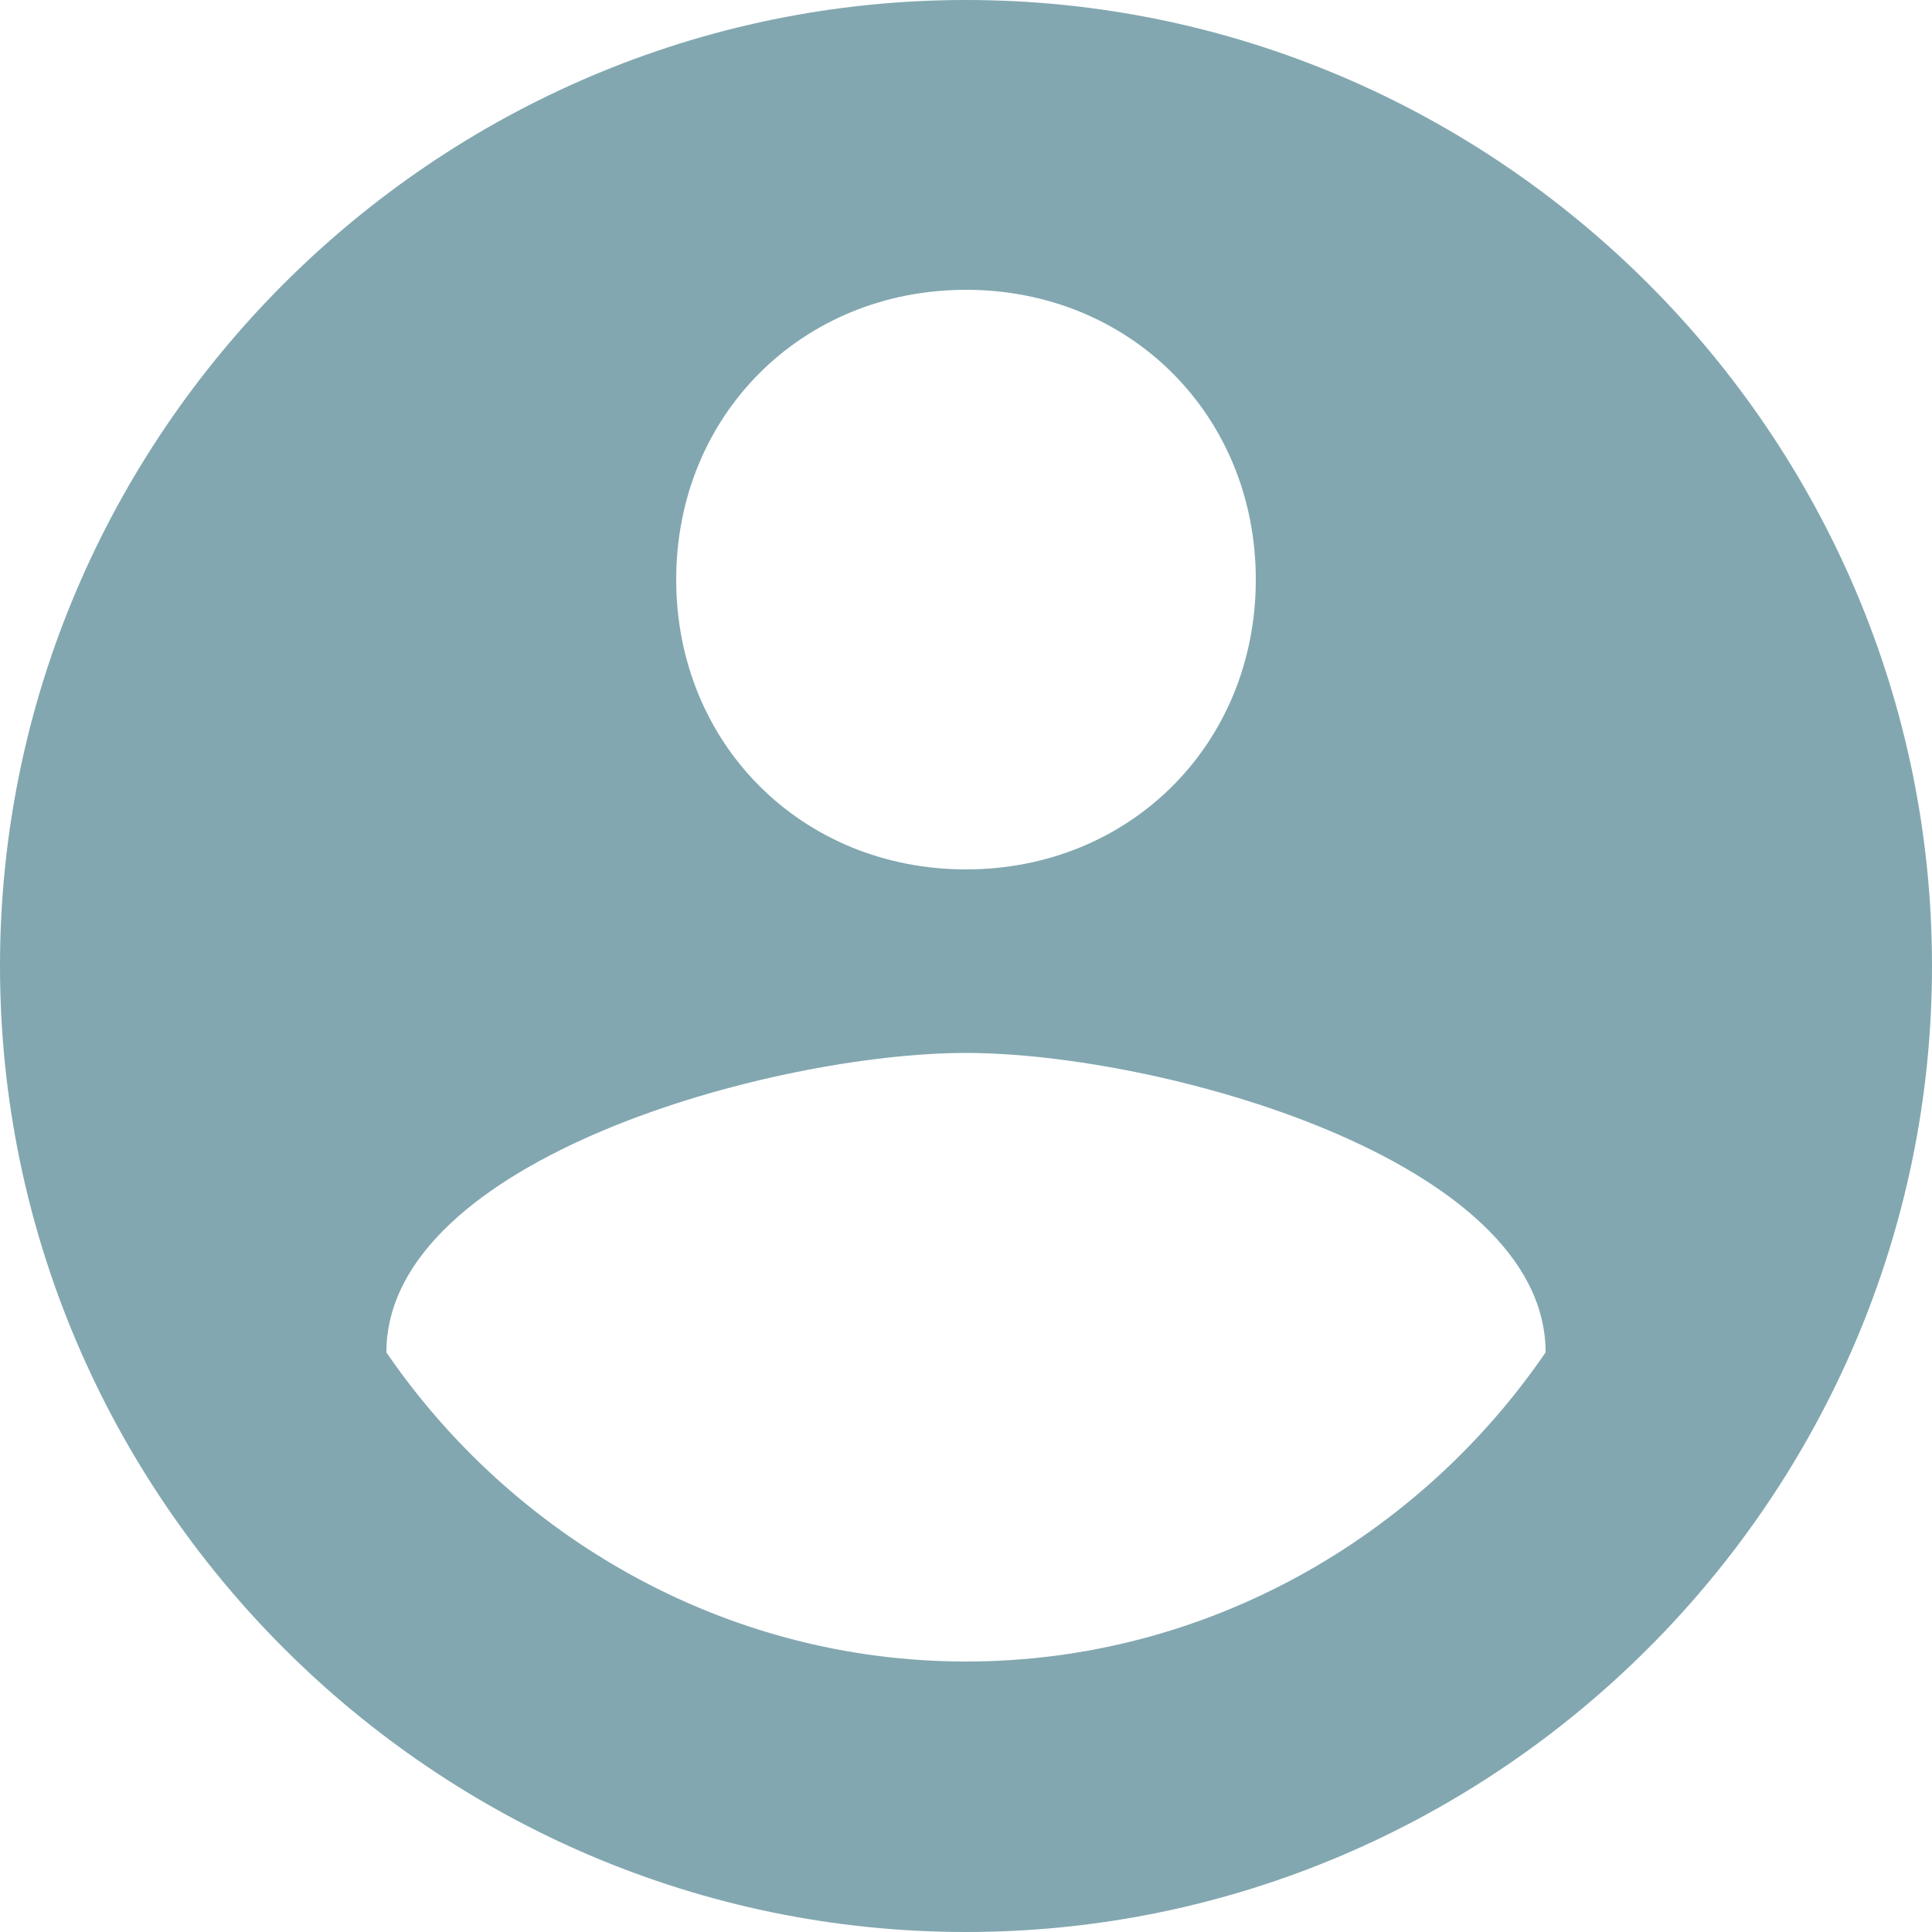
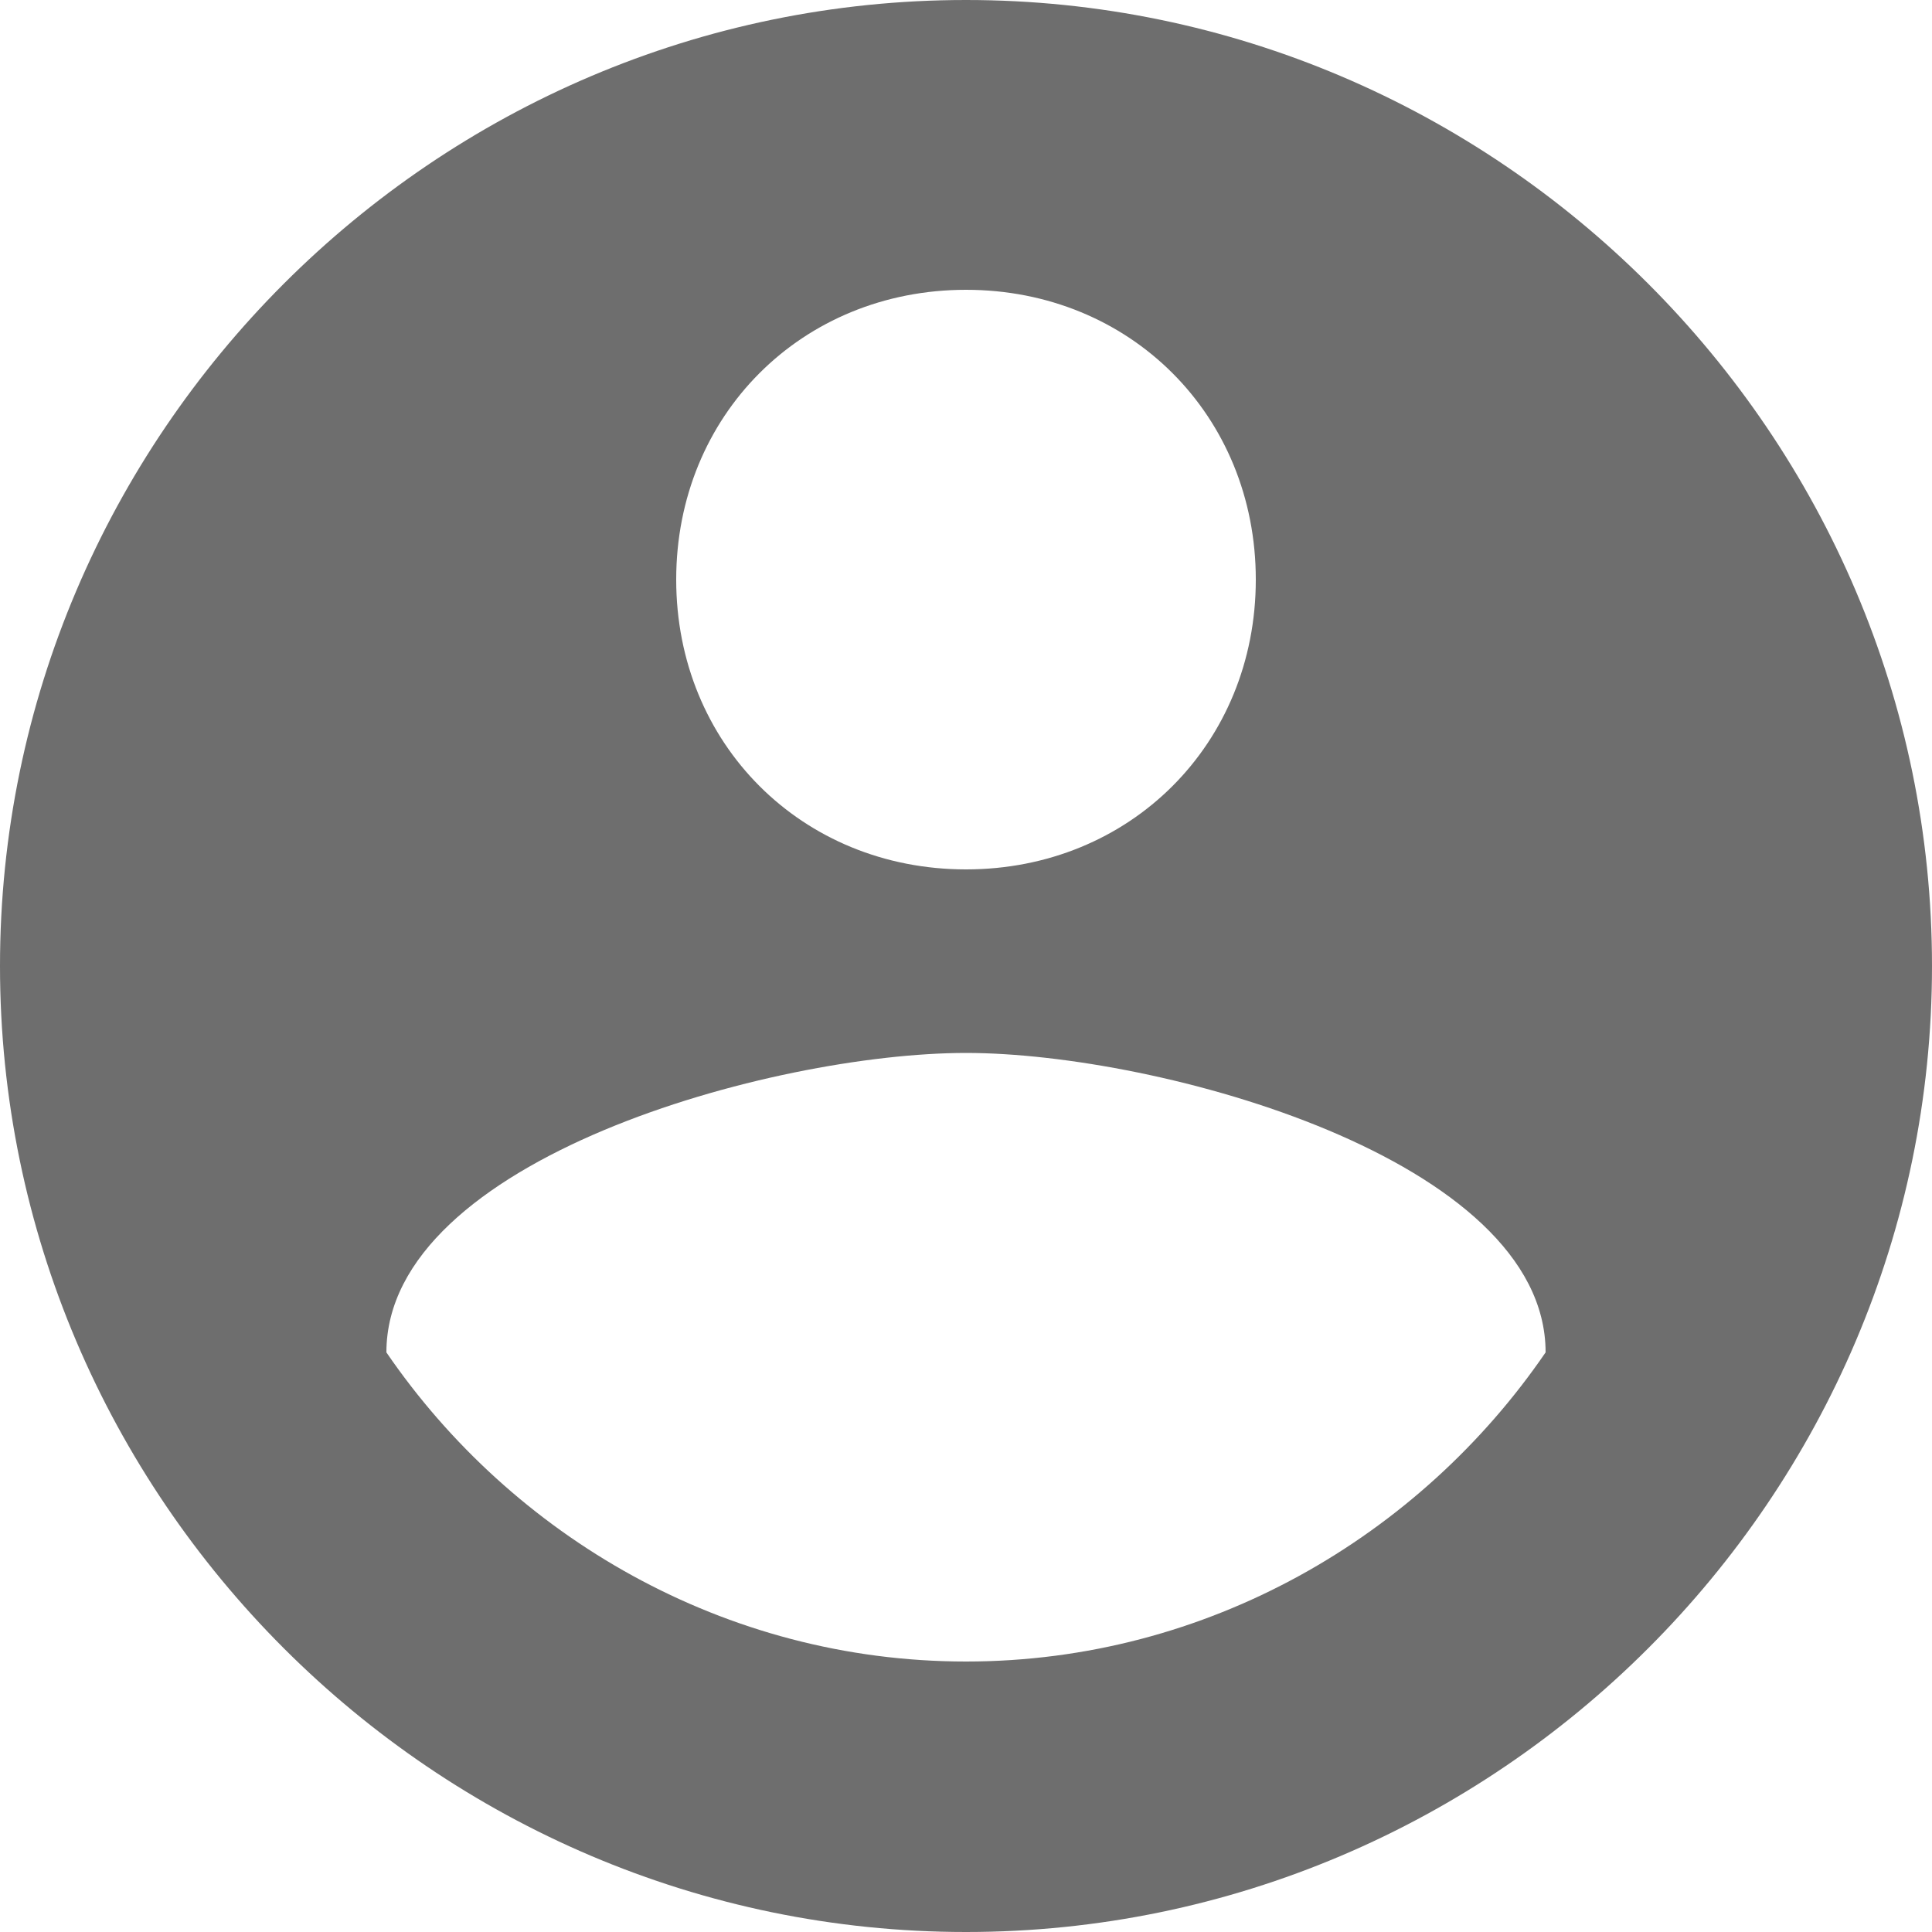
<svg xmlns="http://www.w3.org/2000/svg" width="20px" height="20px" viewBox="0 0 20 20" version="1.1">
  <defs />
  <g id="Search" stroke="none" stroke-width="1" fill="none" fill-rule="evenodd">
-     <g transform="translate(-307, -310)" id="Search-results" fill="#82A7B0">
+     <g transform="translate(-307, -310)" id="Search-results" fill="#6E6E6E">
      <g transform="translate(291, 50)">
        <g id="Search-results-Copy-7" transform="translate(0, 252)">
          <g id="Rectangle-1314-+-Sensor-icon-Copy-+-Shape-Copy-4-+-Barcelona,-Espanya-+-Parc-de-i’Escorxador">
            <path d="M26,8 C20.5,8 16,12.5 16,18 C16,23.5 20.5,28 26,28 C31.5,28 36,23.5 36,18 C36,12.5 31.5,8 26,8 L26,8 L26,8 Z M26,11 C27.7,11 29,12.3 29,14 C29,15.7 27.7,17 26,17 C24.3,17 23,15.7 23,14 C23,12.3 24.3,11 26,11 L26,11 L26,11 Z M26,25.2 C23.5,25.2 21.3,23.9 20,22 C20,20 24,18.9 26,18.9 C28,18.9 32,20 32,22 C30.7,23.9 28.5,25.2 26,25.2 L26,25.2 L26,25.2 Z" id="Placeholder-avatar" />
          </g>
        </g>
      </g>
    </g>
  </g>
</svg>
